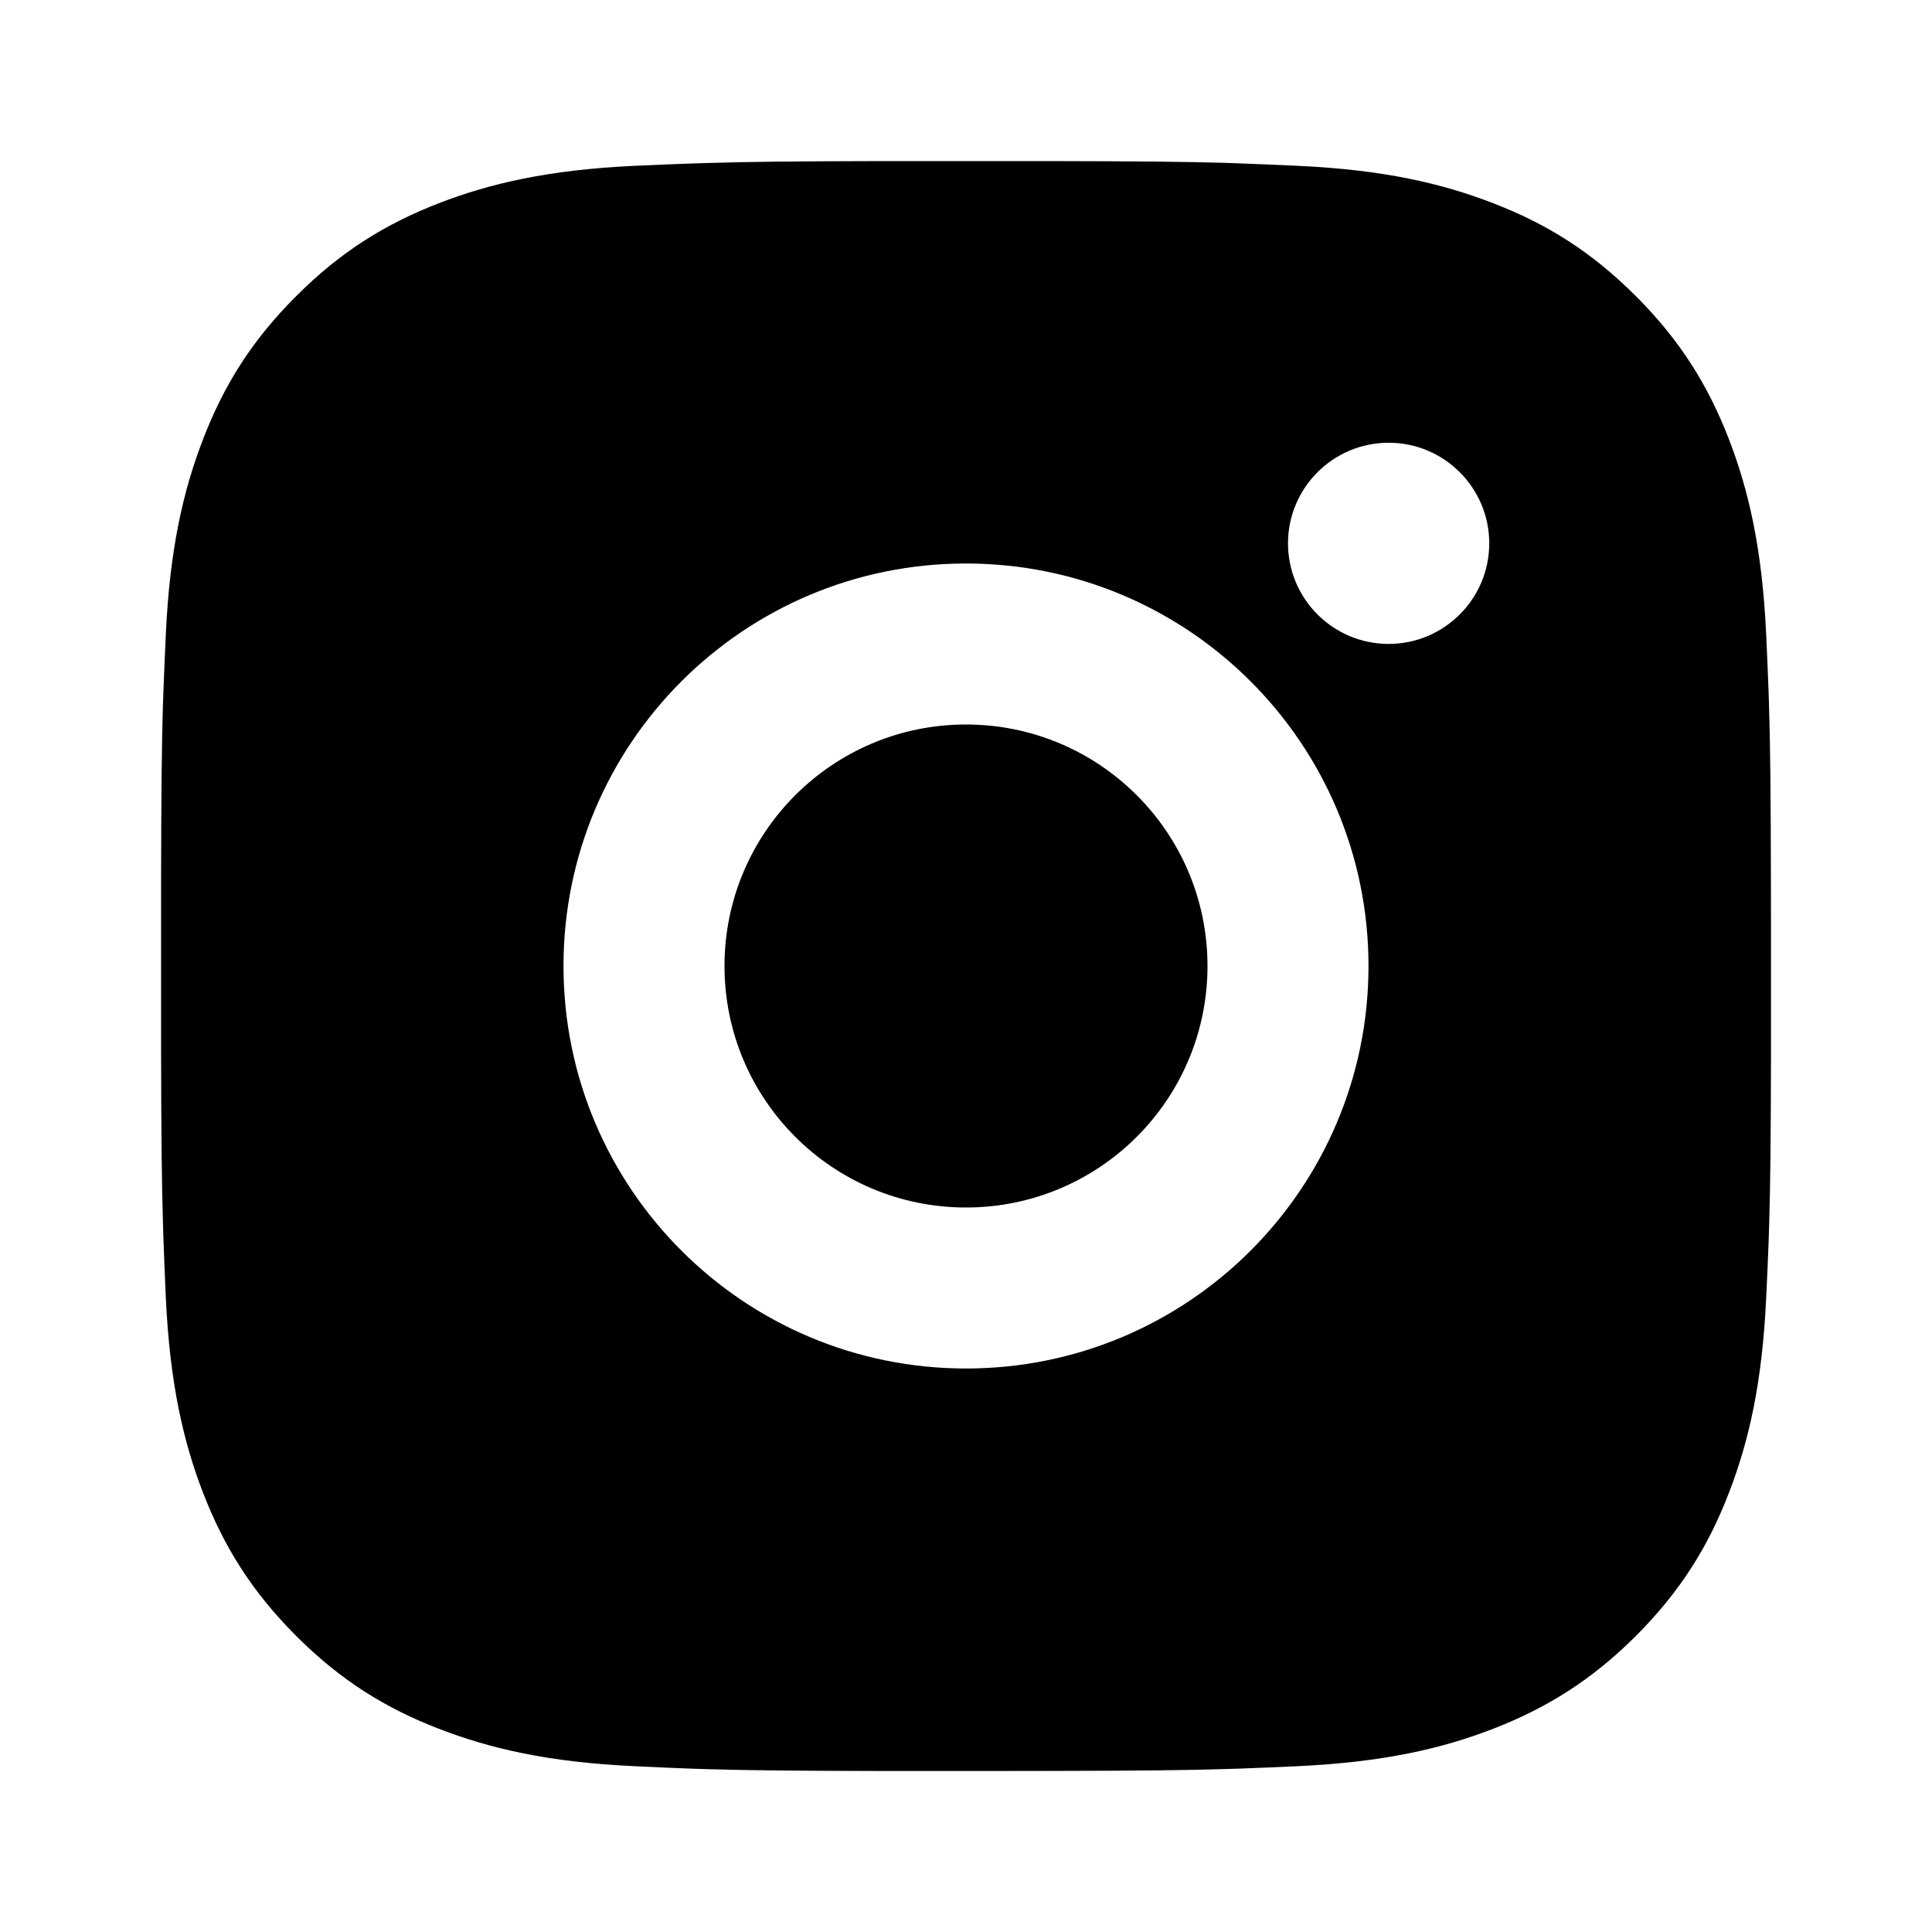
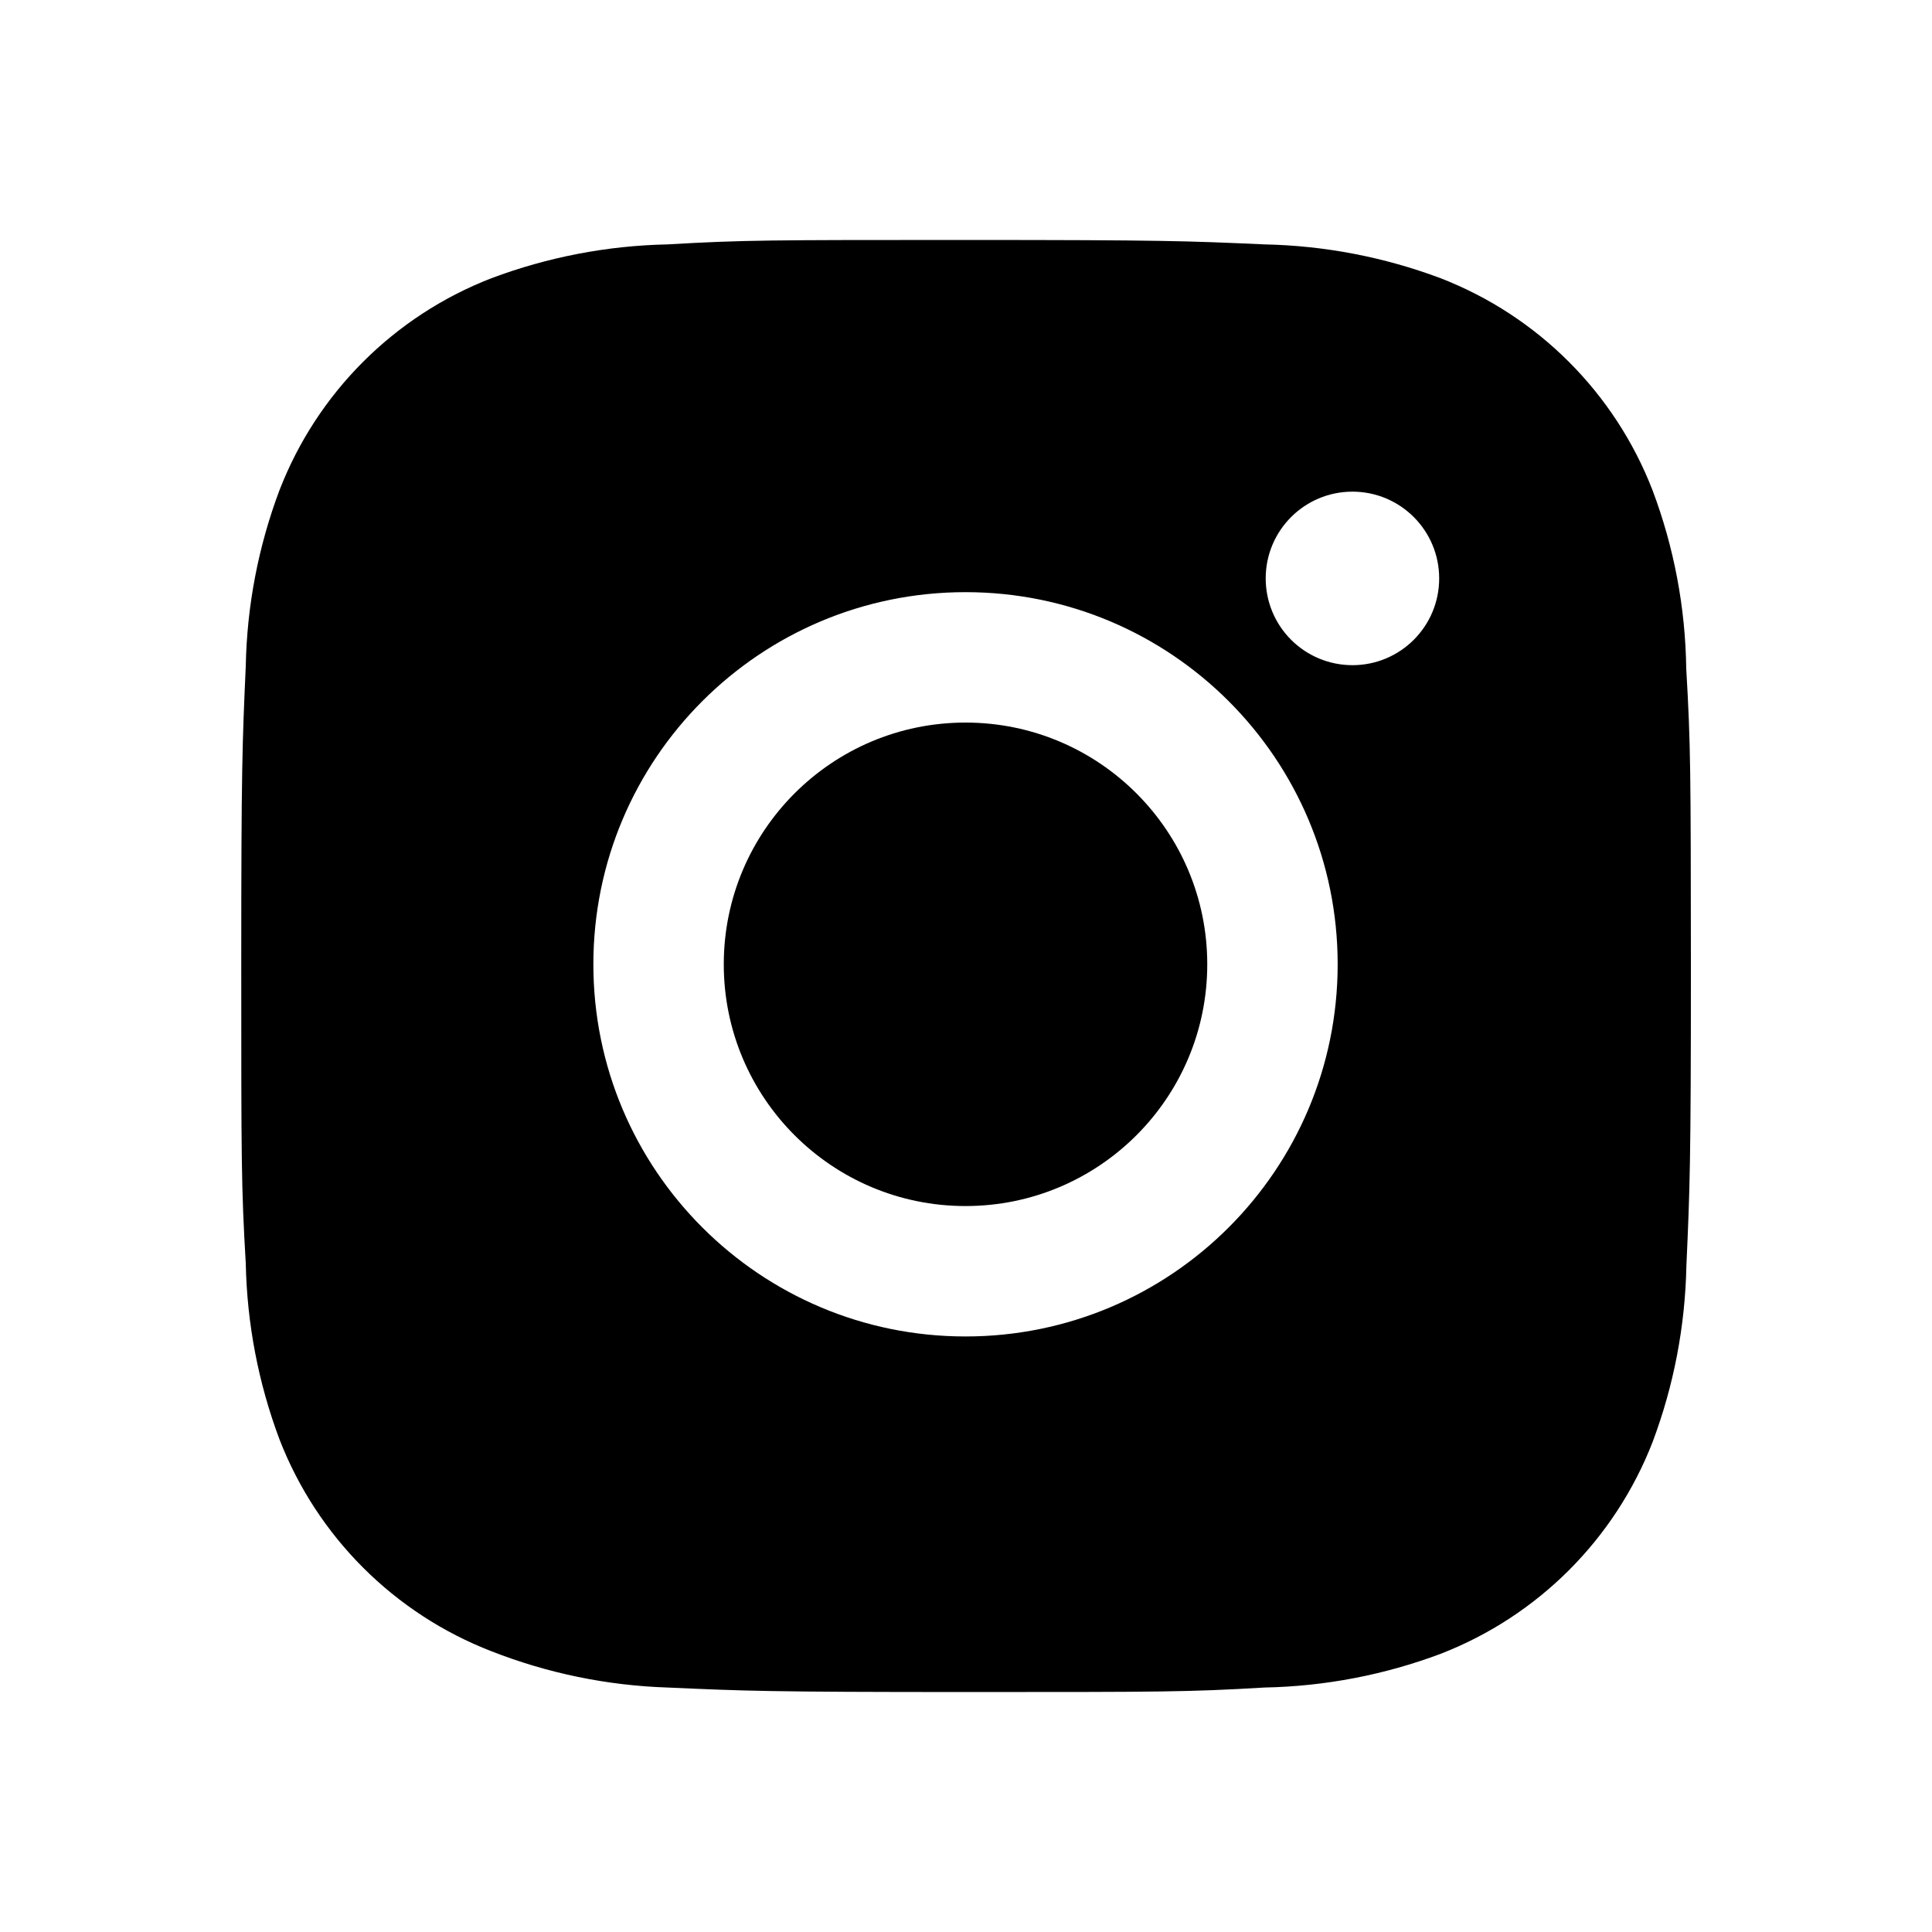
- <svg xmlns="http://www.w3.org/2000/svg" viewBox="0 0 24 24" fill="#000000">
-   <path d="M13.028 2.001C14.153 2.003 14.724 2.009 15.217 2.023L15.411 2.03C15.635 2.038 15.856 2.048 16.123 2.06C17.187 2.109 17.913 2.278 18.55 2.525C19.209 2.779 19.766 3.123 20.322 3.679C20.877 4.234 21.22 4.793 21.475 5.45C21.722 6.087 21.89 6.814 21.94 7.878C21.952 8.144 21.962 8.366 21.97 8.59L21.976 8.784C21.991 9.277 21.997 9.847 21.999 10.973L22 11.718C22 11.809 22 11.903 22 12L22 12.282L22 13.028C21.998 14.153 21.992 14.724 21.977 15.217L21.971 15.411C21.963 15.635 21.953 15.856 21.94 16.123C21.891 17.187 21.722 17.913 21.475 18.55C21.221 19.209 20.877 19.766 20.322 20.322C19.766 20.877 19.207 21.22 18.55 21.475C17.913 21.722 17.187 21.89 16.123 21.94C15.856 21.952 15.635 21.962 15.411 21.97L15.217 21.976C14.724 21.991 14.153 21.997 13.028 21.999L12.282 22C12.191 22 12.097 22 12 22L11.718 22L10.973 22C9.847 21.998 9.277 21.992 8.784 21.977L8.59 21.971C8.366 21.963 8.144 21.953 7.878 21.94C6.814 21.891 6.089 21.722 5.45 21.475C4.792 21.221 4.234 20.877 3.679 20.322C3.123 19.766 2.78 19.207 2.525 18.55C2.278 17.913 2.11 17.187 2.06 16.123C2.048 15.856 2.039 15.635 2.031 15.411L2.025 15.217C2.01 14.724 2.003 14.153 2.001 13.028L2.001 10.973C2.003 9.847 2.009 9.277 2.023 8.784L2.03 8.59C2.038 8.366 2.048 8.144 2.06 7.878C2.109 6.813 2.278 6.088 2.525 5.45C2.779 4.792 3.123 4.234 3.679 3.679C4.234 3.123 4.793 2.78 5.45 2.525C6.088 2.278 6.813 2.11 7.878 2.06C8.144 2.048 8.366 2.039 8.59 2.031L8.784 2.025C9.277 2.01 9.847 2.003 10.973 2.001L13.028 2.001ZM12 7C9.237 7 7 9.24 7 12C7 14.763 9.24 17 12 17C14.763 17 17 14.761 17 12C17 9.237 14.761 7 12 7ZM12 9C13.657 9 15 10.343 15 12C15 13.657 13.658 15 12 15C10.343 15 9 13.658 9 12C9 10.343 10.343 9 12 9ZM17.25 5.5C16.561 5.5 16 6.06 16 6.749C16 7.439 16.56 7.999 17.25 7.999C17.939 7.999 18.5 7.44 18.5 6.749C18.5 6.06 17.939 5.499 17.25 5.5Z" fill="#000000" />
+ <svg xmlns="http://www.w3.org/2000/svg" width="24" height="24" viewBox="0 0 24 24" fill="#000000">
+   <path d="M20.947 8.305a6.53 6.53 0 0 0-.419-2.216 4.61 4.61 0 0 0-2.633-2.633 6.606 6.606 0 0 0-2.186-.42c-.962-.043-1.267-.055-3.709-.055s-2.755 0-3.71.055a6.606 6.606 0 0 0-2.185.42 4.607 4.607 0 0 0-2.633 2.633 6.554 6.554 0 0 0-.419 2.185c-.043.963-.056 1.268-.056 3.71s0 2.754.056 3.71c.015.748.156 1.486.419 2.187a4.61 4.61 0 0 0 2.634 2.632 6.584 6.584 0 0 0 2.185.45c.963.043 1.268.056 3.71.056s2.755 0 3.71-.056a6.59 6.59 0 0 0 2.186-.419 4.615 4.615 0 0 0 2.633-2.633c.263-.7.404-1.438.419-2.187.043-.962.056-1.267.056-3.71-.002-2.442-.002-2.752-.058-3.709zm-8.953 8.297c-2.554 0-4.623-2.069-4.623-4.623s2.069-4.623 4.623-4.623a4.623 4.623 0 0 1 0 9.246zm4.807-8.339a1.077 1.077 0 0 1-1.078-1.078 1.077 1.077 0 1 1 2.155 0c0 .596-.482 1.078-1.077 1.078z" fill="#000000" />
+   <circle cx="11.994" cy="11.979" r="3.003" fill="#000000" />
</svg>
